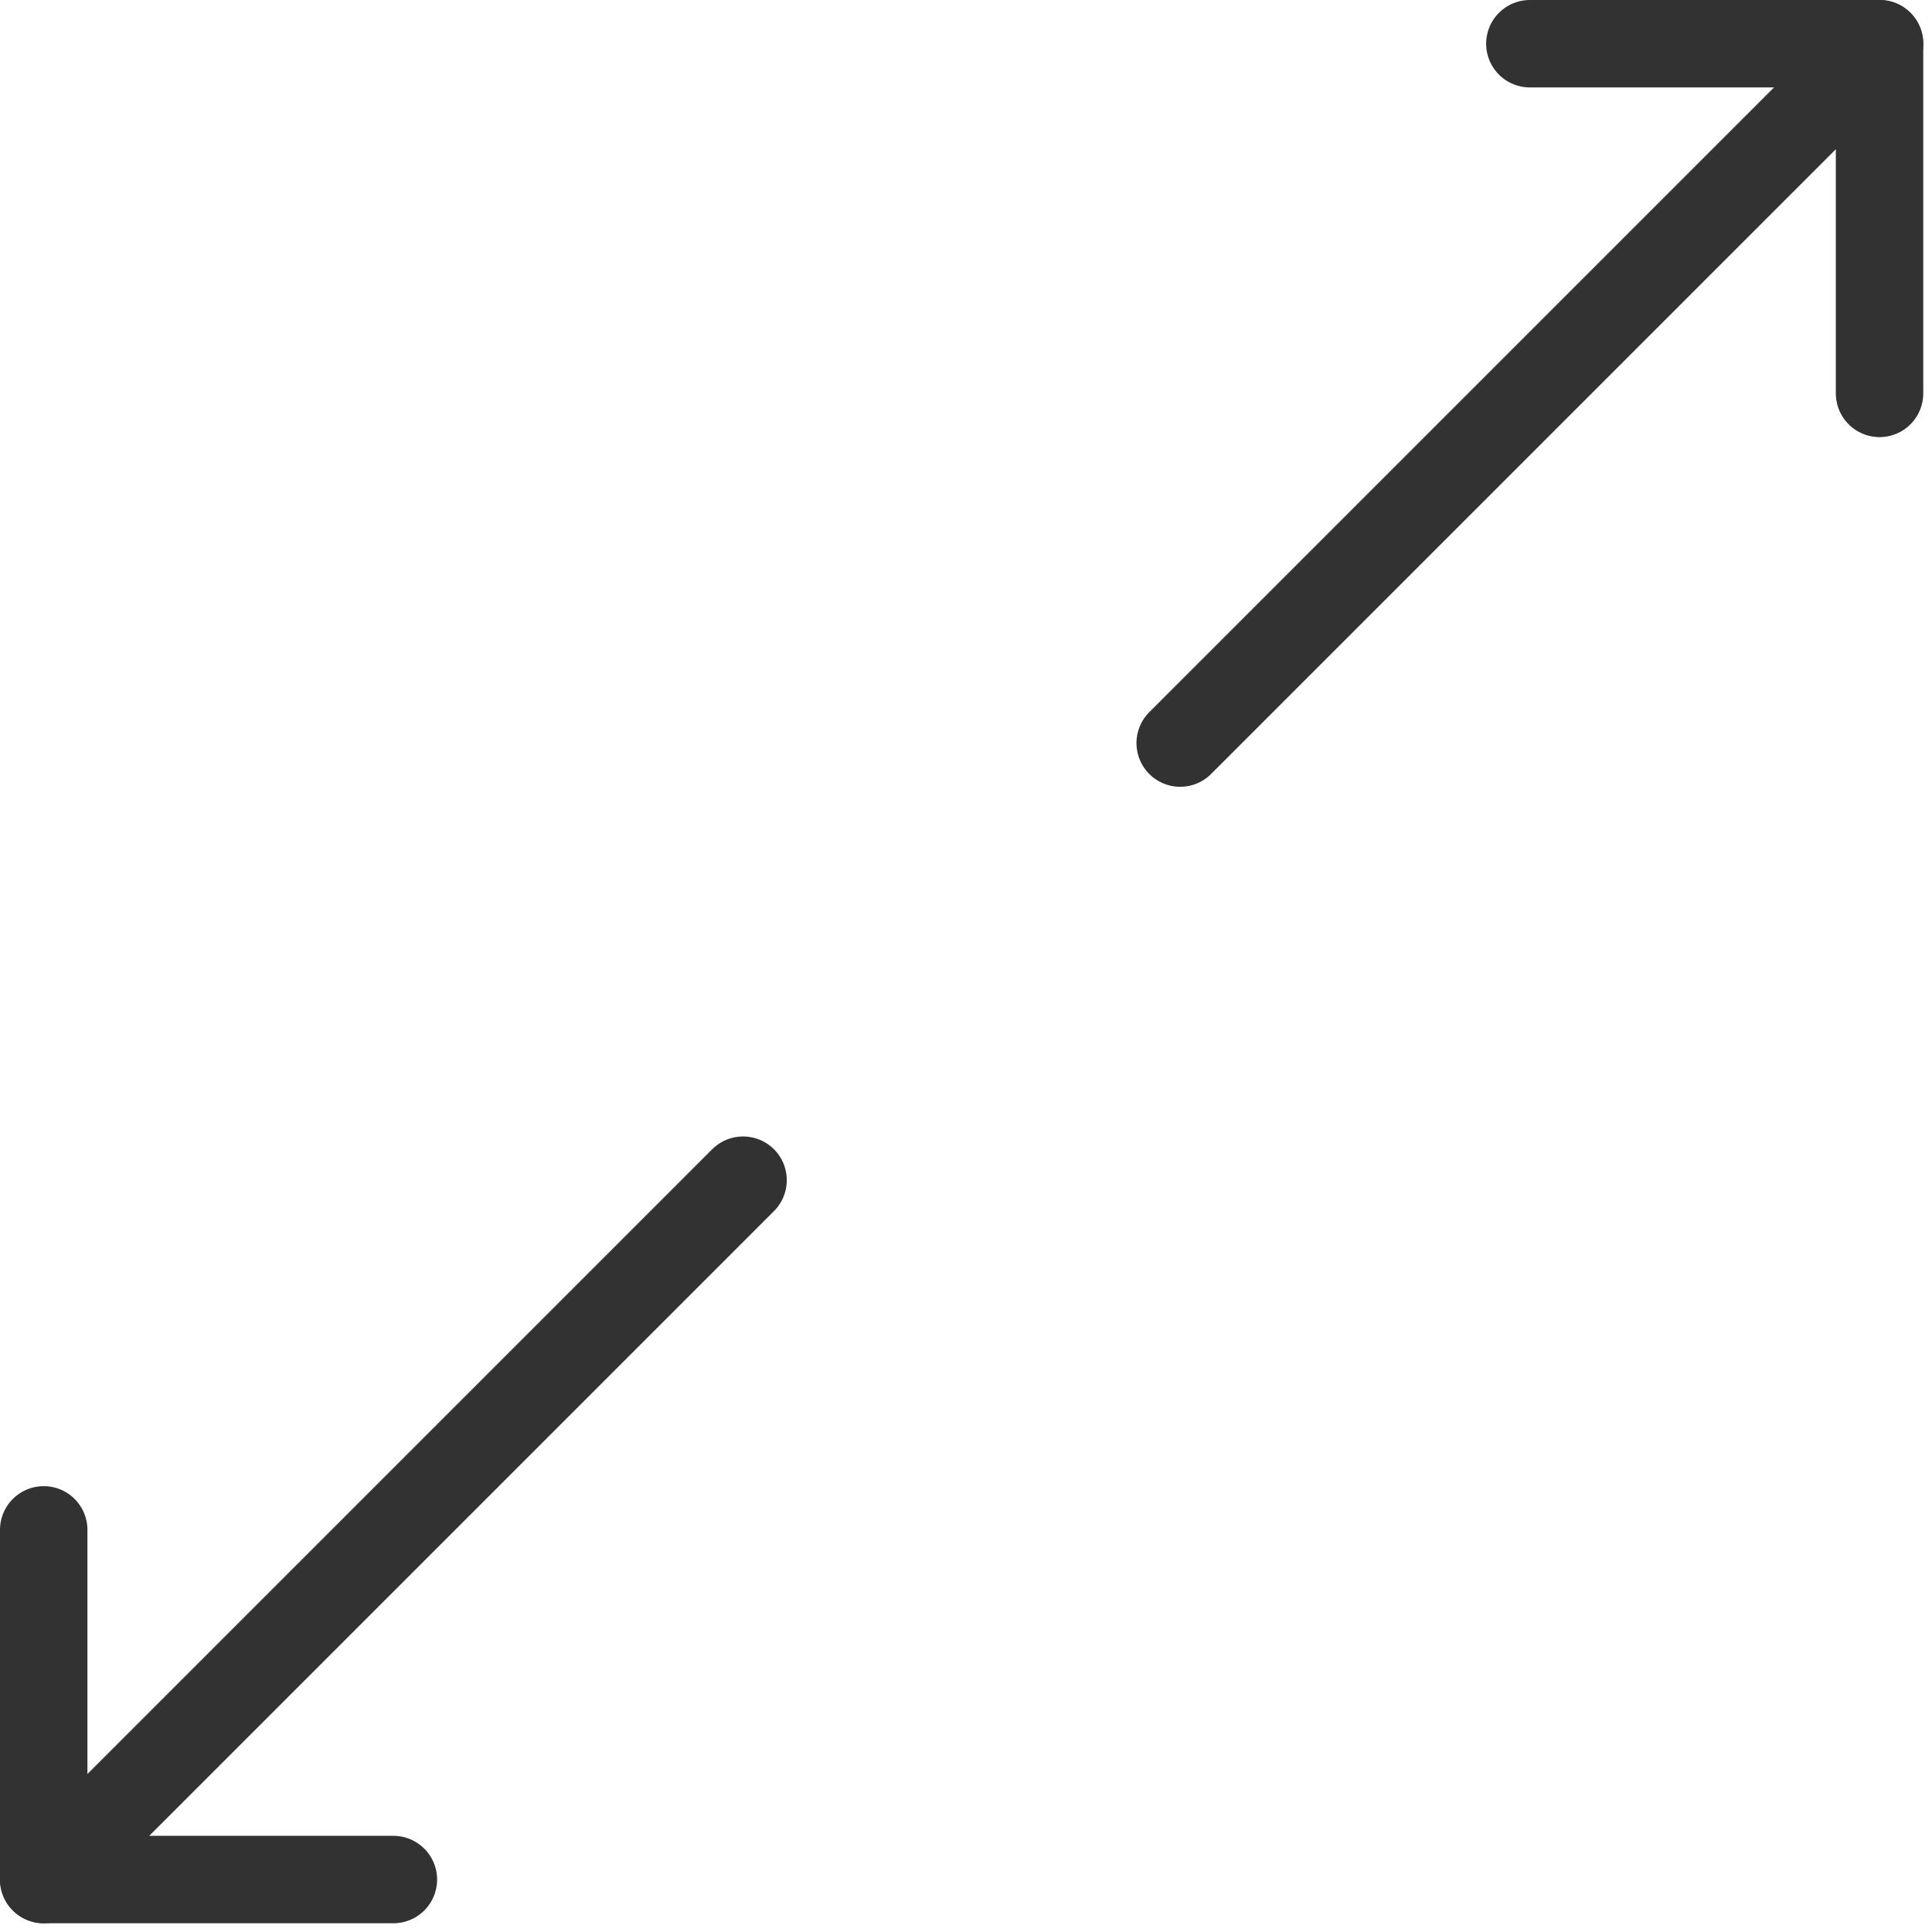
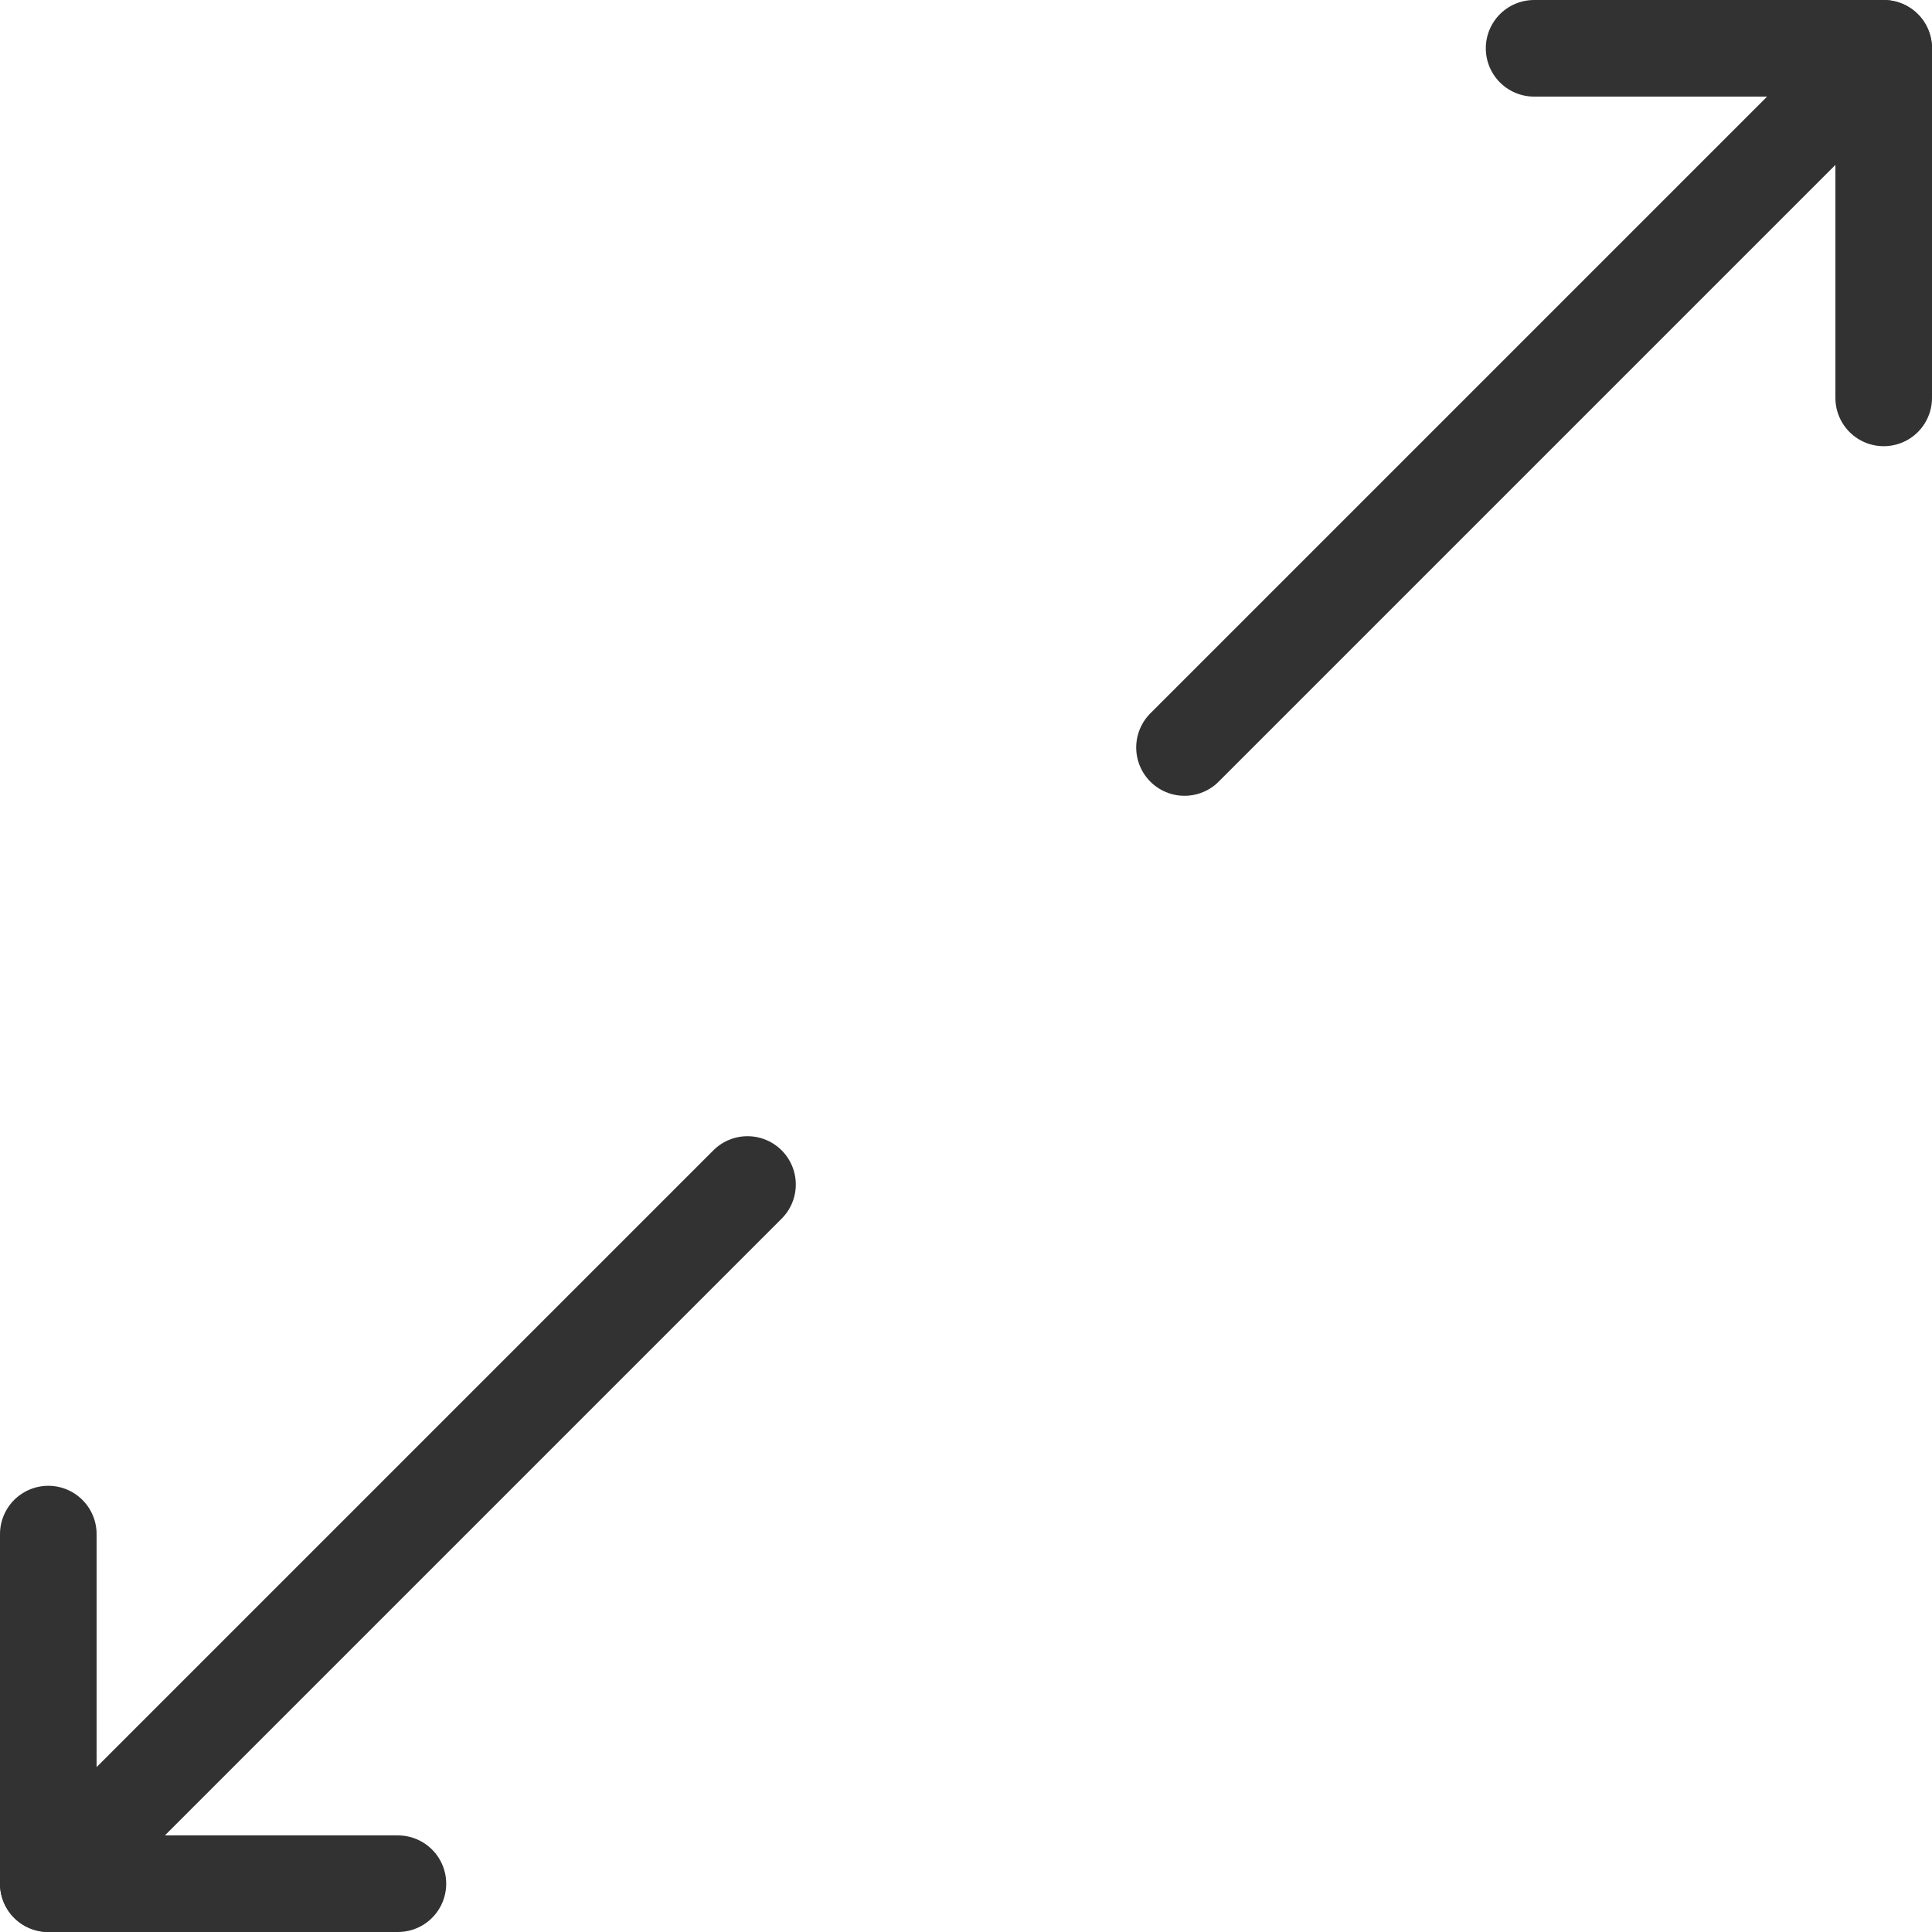
- <svg xmlns="http://www.w3.org/2000/svg" width="221px" height="221px" viewBox="0 0 221 221" version="1.1">
-   <g id="Fullscreen" transform="translate(5 5)">
-     <path d="M0 0L40 0L40 40" transform="matrix(-1 2.2967631E-06 -2.2967631E-06 -1 40.00009 210)" id="Line-2" fill="none" fill-rule="evenodd" stroke="#323232" stroke-width="10" stroke-linecap="round" stroke-linejoin="round" />
-     <path d="M0 80L80 0" transform="translate(130 0)" id="Arrow" fill="none" fill-rule="evenodd" stroke="#323232" stroke-width="10" stroke-linecap="round" />
-     <path d="M80 0L0 80" transform="translate(3.0517578E-05 130)" id="Arrow-2" fill="none" fill-rule="evenodd" stroke="#323232" stroke-width="10" stroke-linecap="round" />
-     <path d="M0 0L40 0L40 40" transform="translate(170 0)" id="Line" fill="none" fill-rule="evenodd" stroke="#323232" stroke-width="10" stroke-linecap="round" stroke-linejoin="round" />
-   </g>
+ <svg xmlns="http://www.w3.org/2000/svg" width="200px" height="200px" viewBox="0 0 200 200" version="1.1">
+   <path d="M 5 158.809 L 41.191 158.809 L 41.191 195" id="Line-2" fill="none" fill-rule="evenodd" stroke="#323232" stroke-width="10" stroke-linecap="round" stroke-linejoin="round" transform="matrix(-1, 0.000003, -0.000003, -1, 46.19153, 353.8089)" />
+   <path d="M 122.619 77.381 L 195 5" id="Arrow" fill="none" fill-rule="evenodd" stroke="#323232" stroke-width="10" stroke-linecap="round" />
+   <path d="M 77.381 122.619 L 5 195" id="Arrow-2" fill="none" fill-rule="evenodd" stroke="#323232" stroke-width="10" stroke-linecap="round" />
+   <path d="M 158.81 5 L 195 5 L 195 41.19" id="Line" fill="none" fill-rule="evenodd" stroke="#323232" stroke-width="10" stroke-linecap="round" stroke-linejoin="round" />
</svg>
